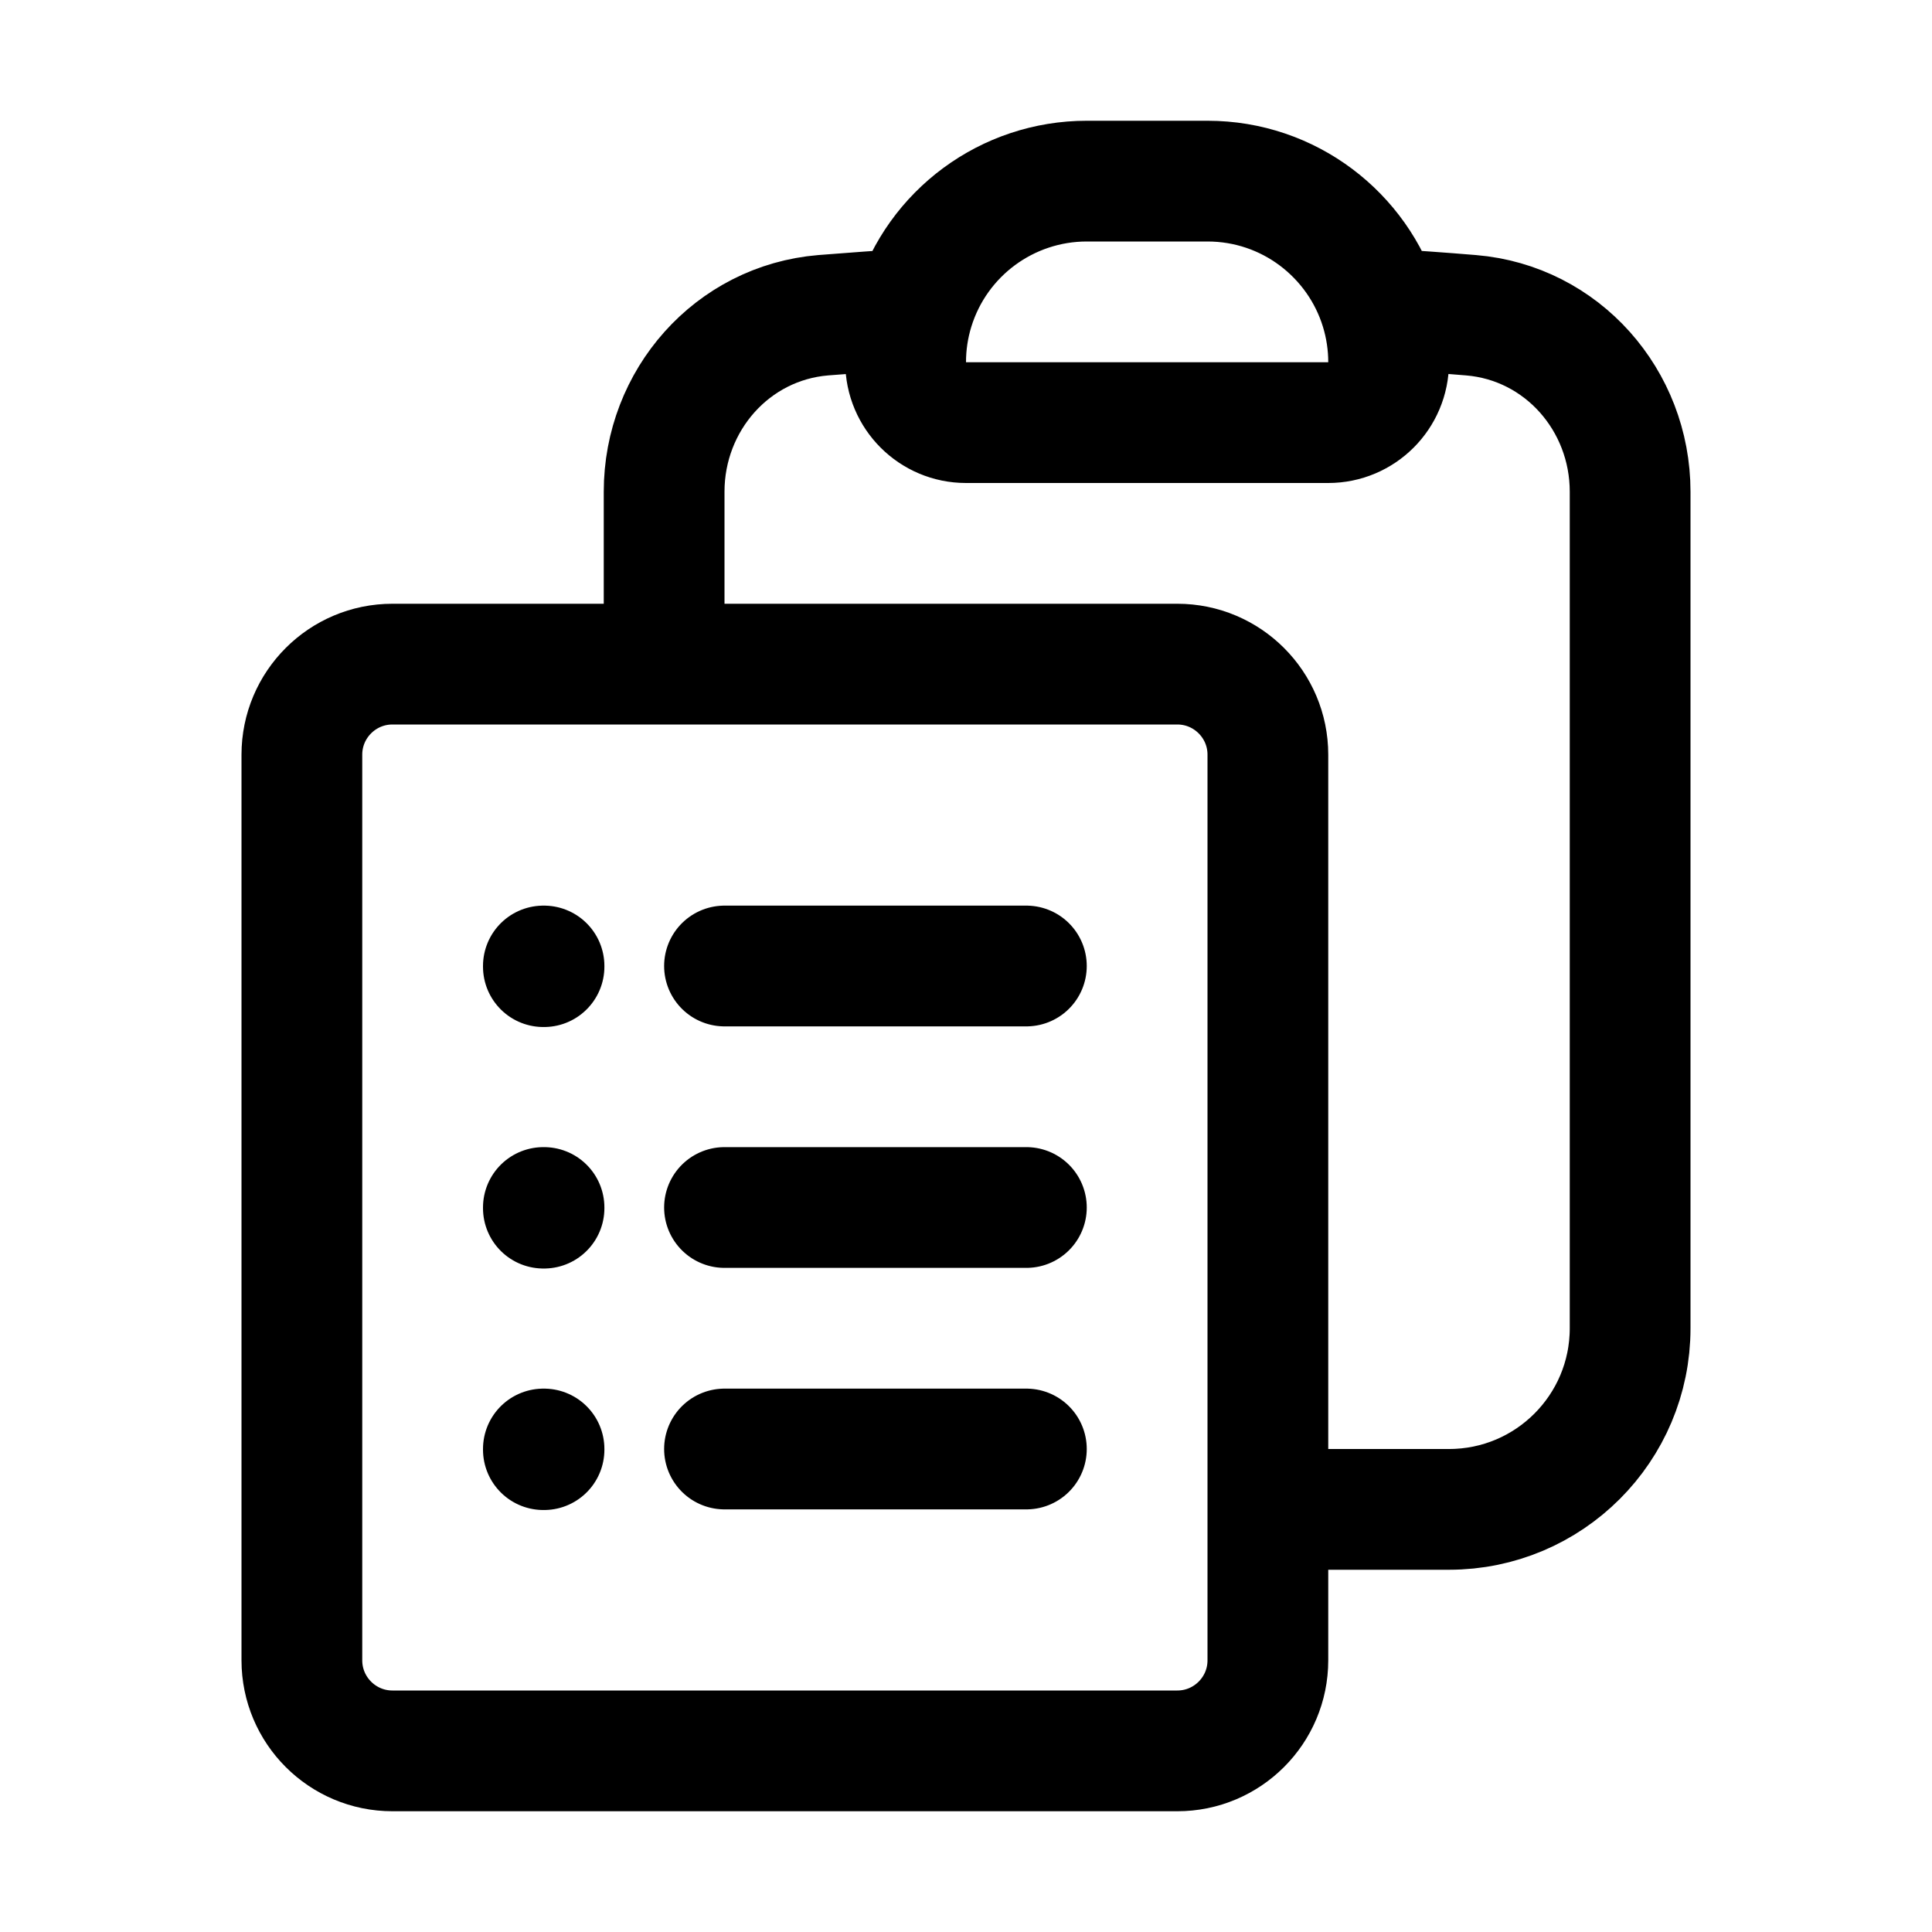
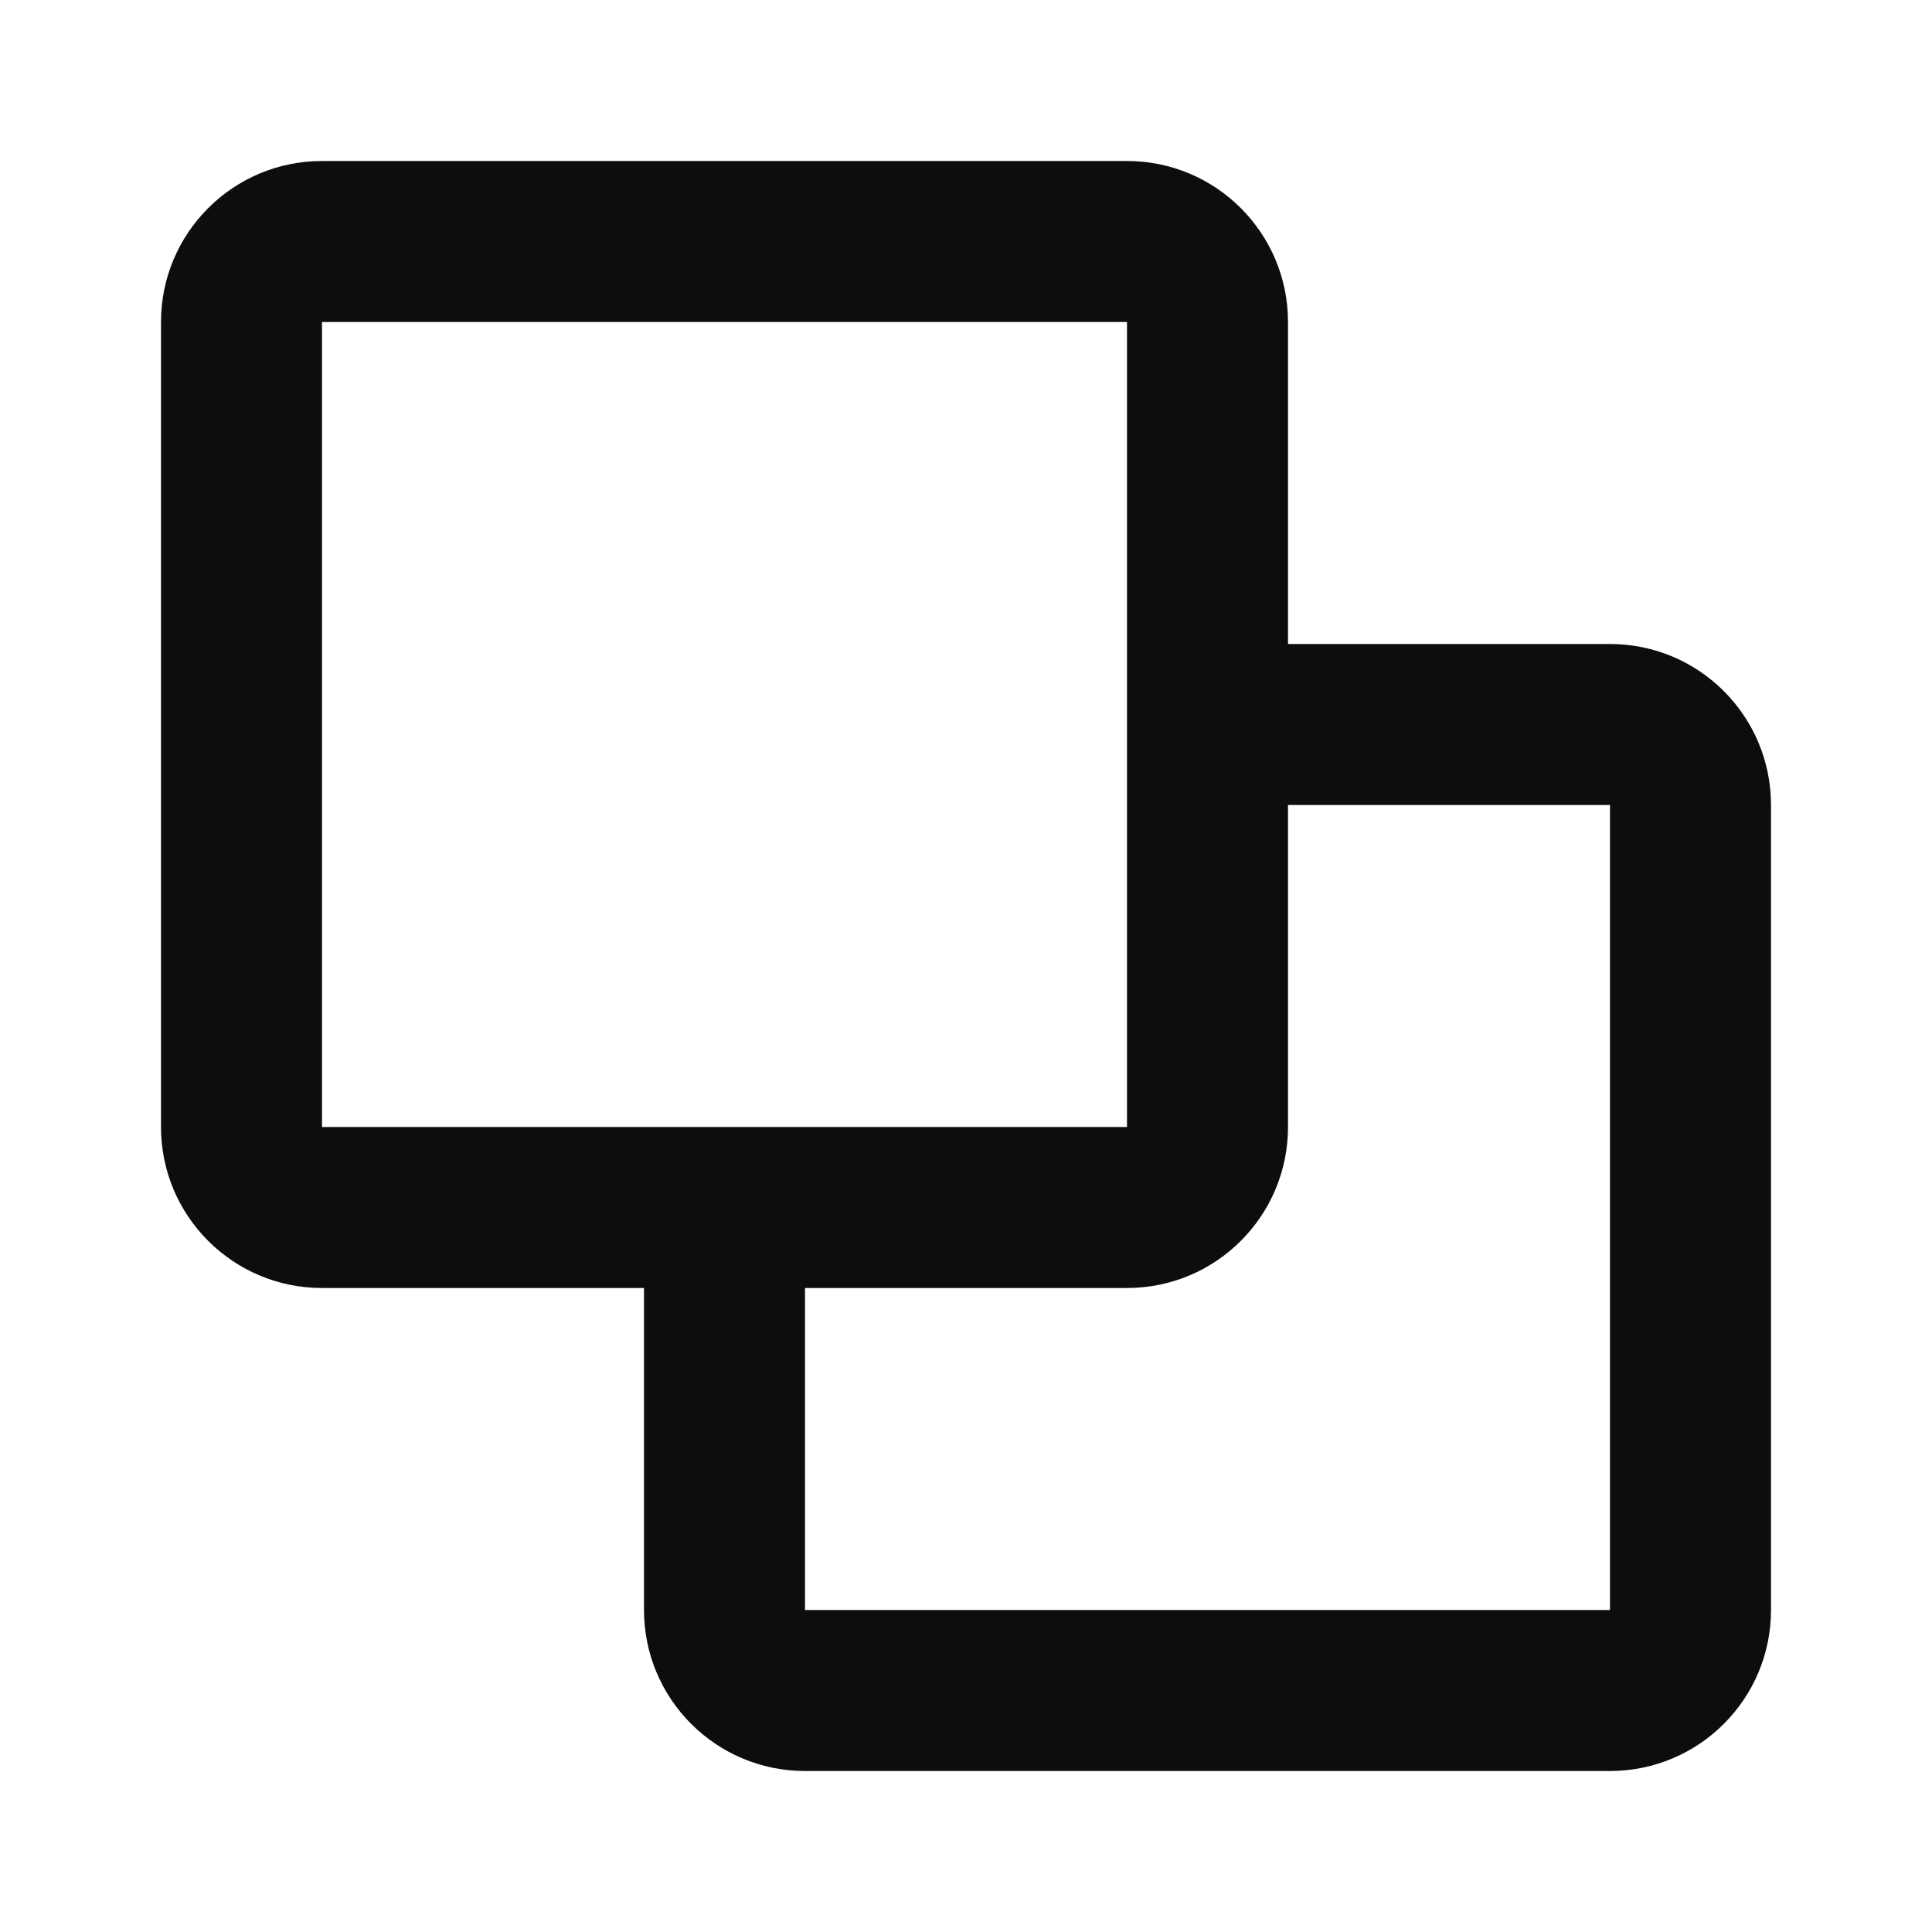
- <svg xmlns="http://www.w3.org/2000/svg" fill="none" viewBox="0 0 24 24" stroke-width="1.5" stroke="currentColor" class="w-6 h-6">
-   <path stroke-linecap="round" stroke-linejoin="round" d="M9 12h3.75M9 15h3.75M9 18h3.75m3 .75H18a2.25 2.25 0 002.25-2.25V6.108c0-1.135-.845-2.098-1.976-2.192a48.424 48.424 0 00-1.123-.08m-5.801 0c-.065.21-.1.433-.1.664 0 .414.336.75.75.75h4.5a.75.75 0 00.75-.75 2.25 2.25 0 00-.1-.664m-5.8 0A2.251 2.251 0 0113.5 2.25H15c1.012 0 1.867.668 2.15 1.586m-5.8 0c-.376.023-.75.05-1.124.08C9.095 4.01 8.25 4.973 8.25 6.108V8.25m0 0H4.875c-.621 0-1.125.504-1.125 1.125v11.25c0 .621.504 1.125 1.125 1.125h9.75c.621 0 1.125-.504 1.125-1.125V9.375c0-.621-.504-1.125-1.125-1.125H8.25zM6.75 12h.008v.008H6.75V12zm0 3h.008v.008H6.75V15zm0 3h.008v.008H6.75V18z" />
+ <svg xmlns="http://www.w3.org/2000/svg" fill="none" viewBox="0 0 24 24" height="24" width="24">
+   <path d="M2 4C2 2.895 2.895 2 4 2H14C15.105 2 16 2.895 16 4V8H20C21.105 8 22 8.895 22 10V20C22 21.105 21.105 22 20 22H10C8.895 22 8 21.105 8 20V16H4C2.895 16 2 15.105 2 14V4ZM10 16V20H20V10H16V14C16 15.105 15.105 16 14 16H10ZM14 14V4L4 4V14H14Z" fill="#0D0D0D" />
</svg>
